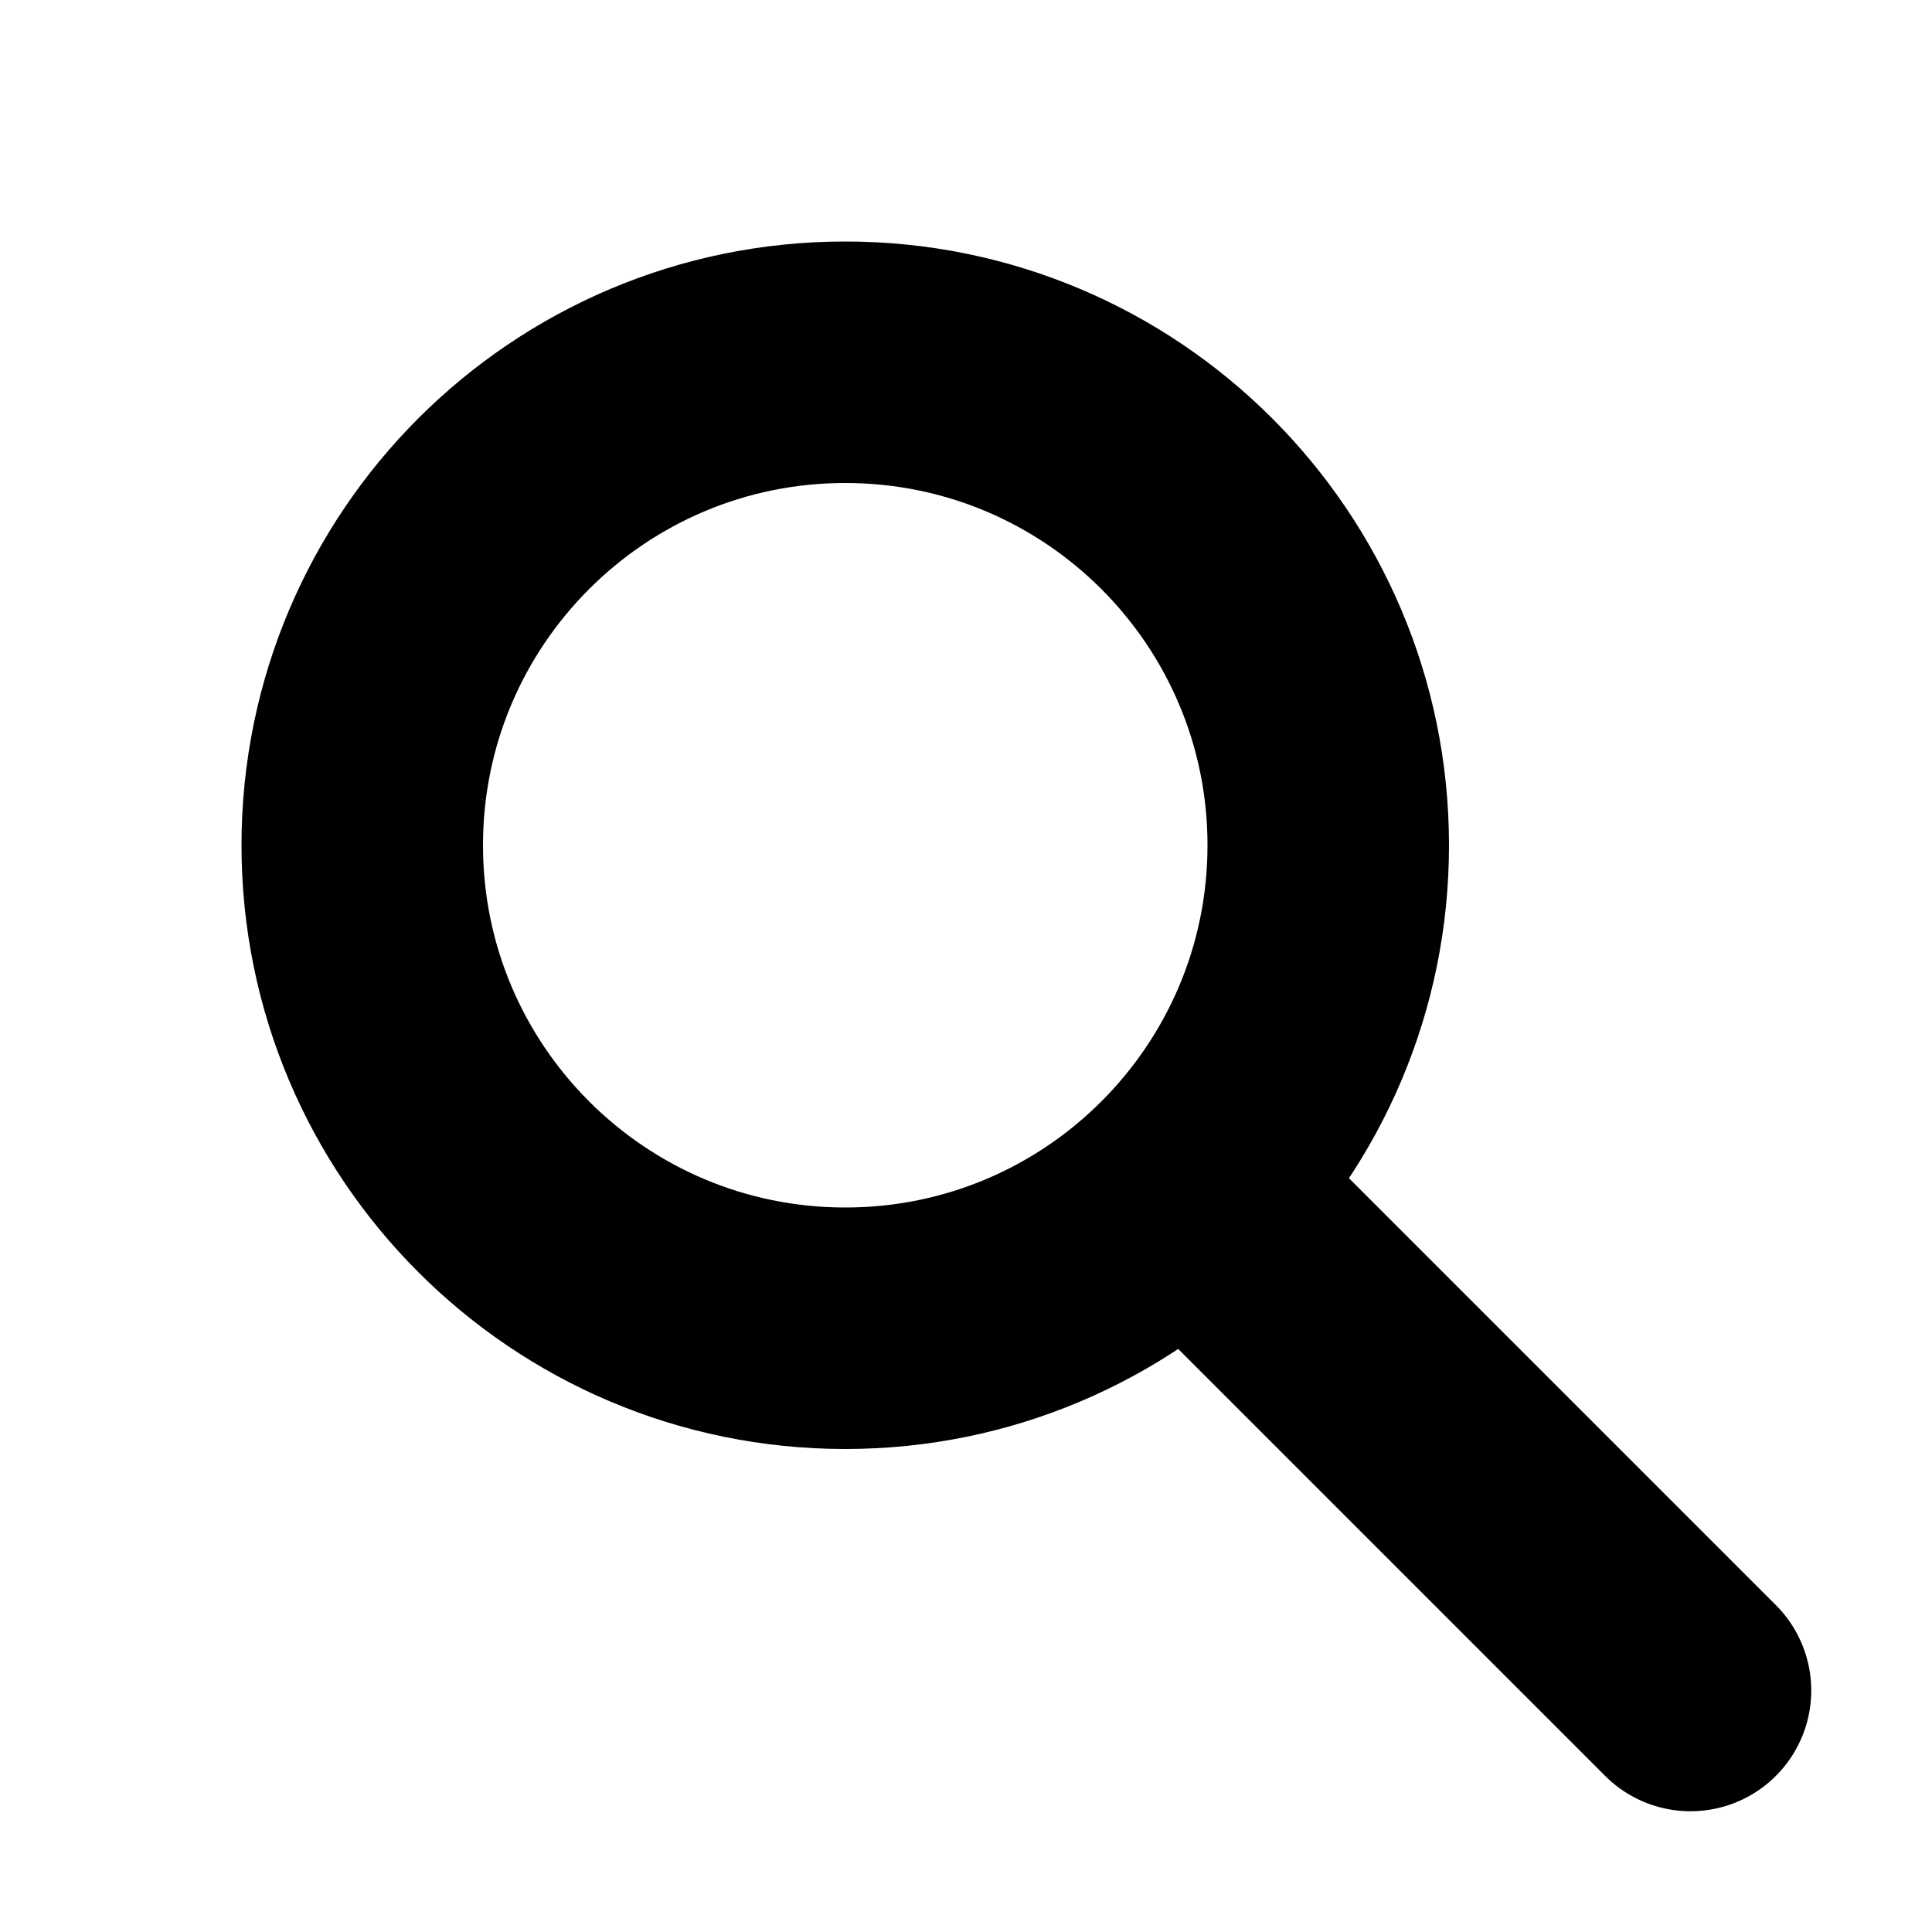
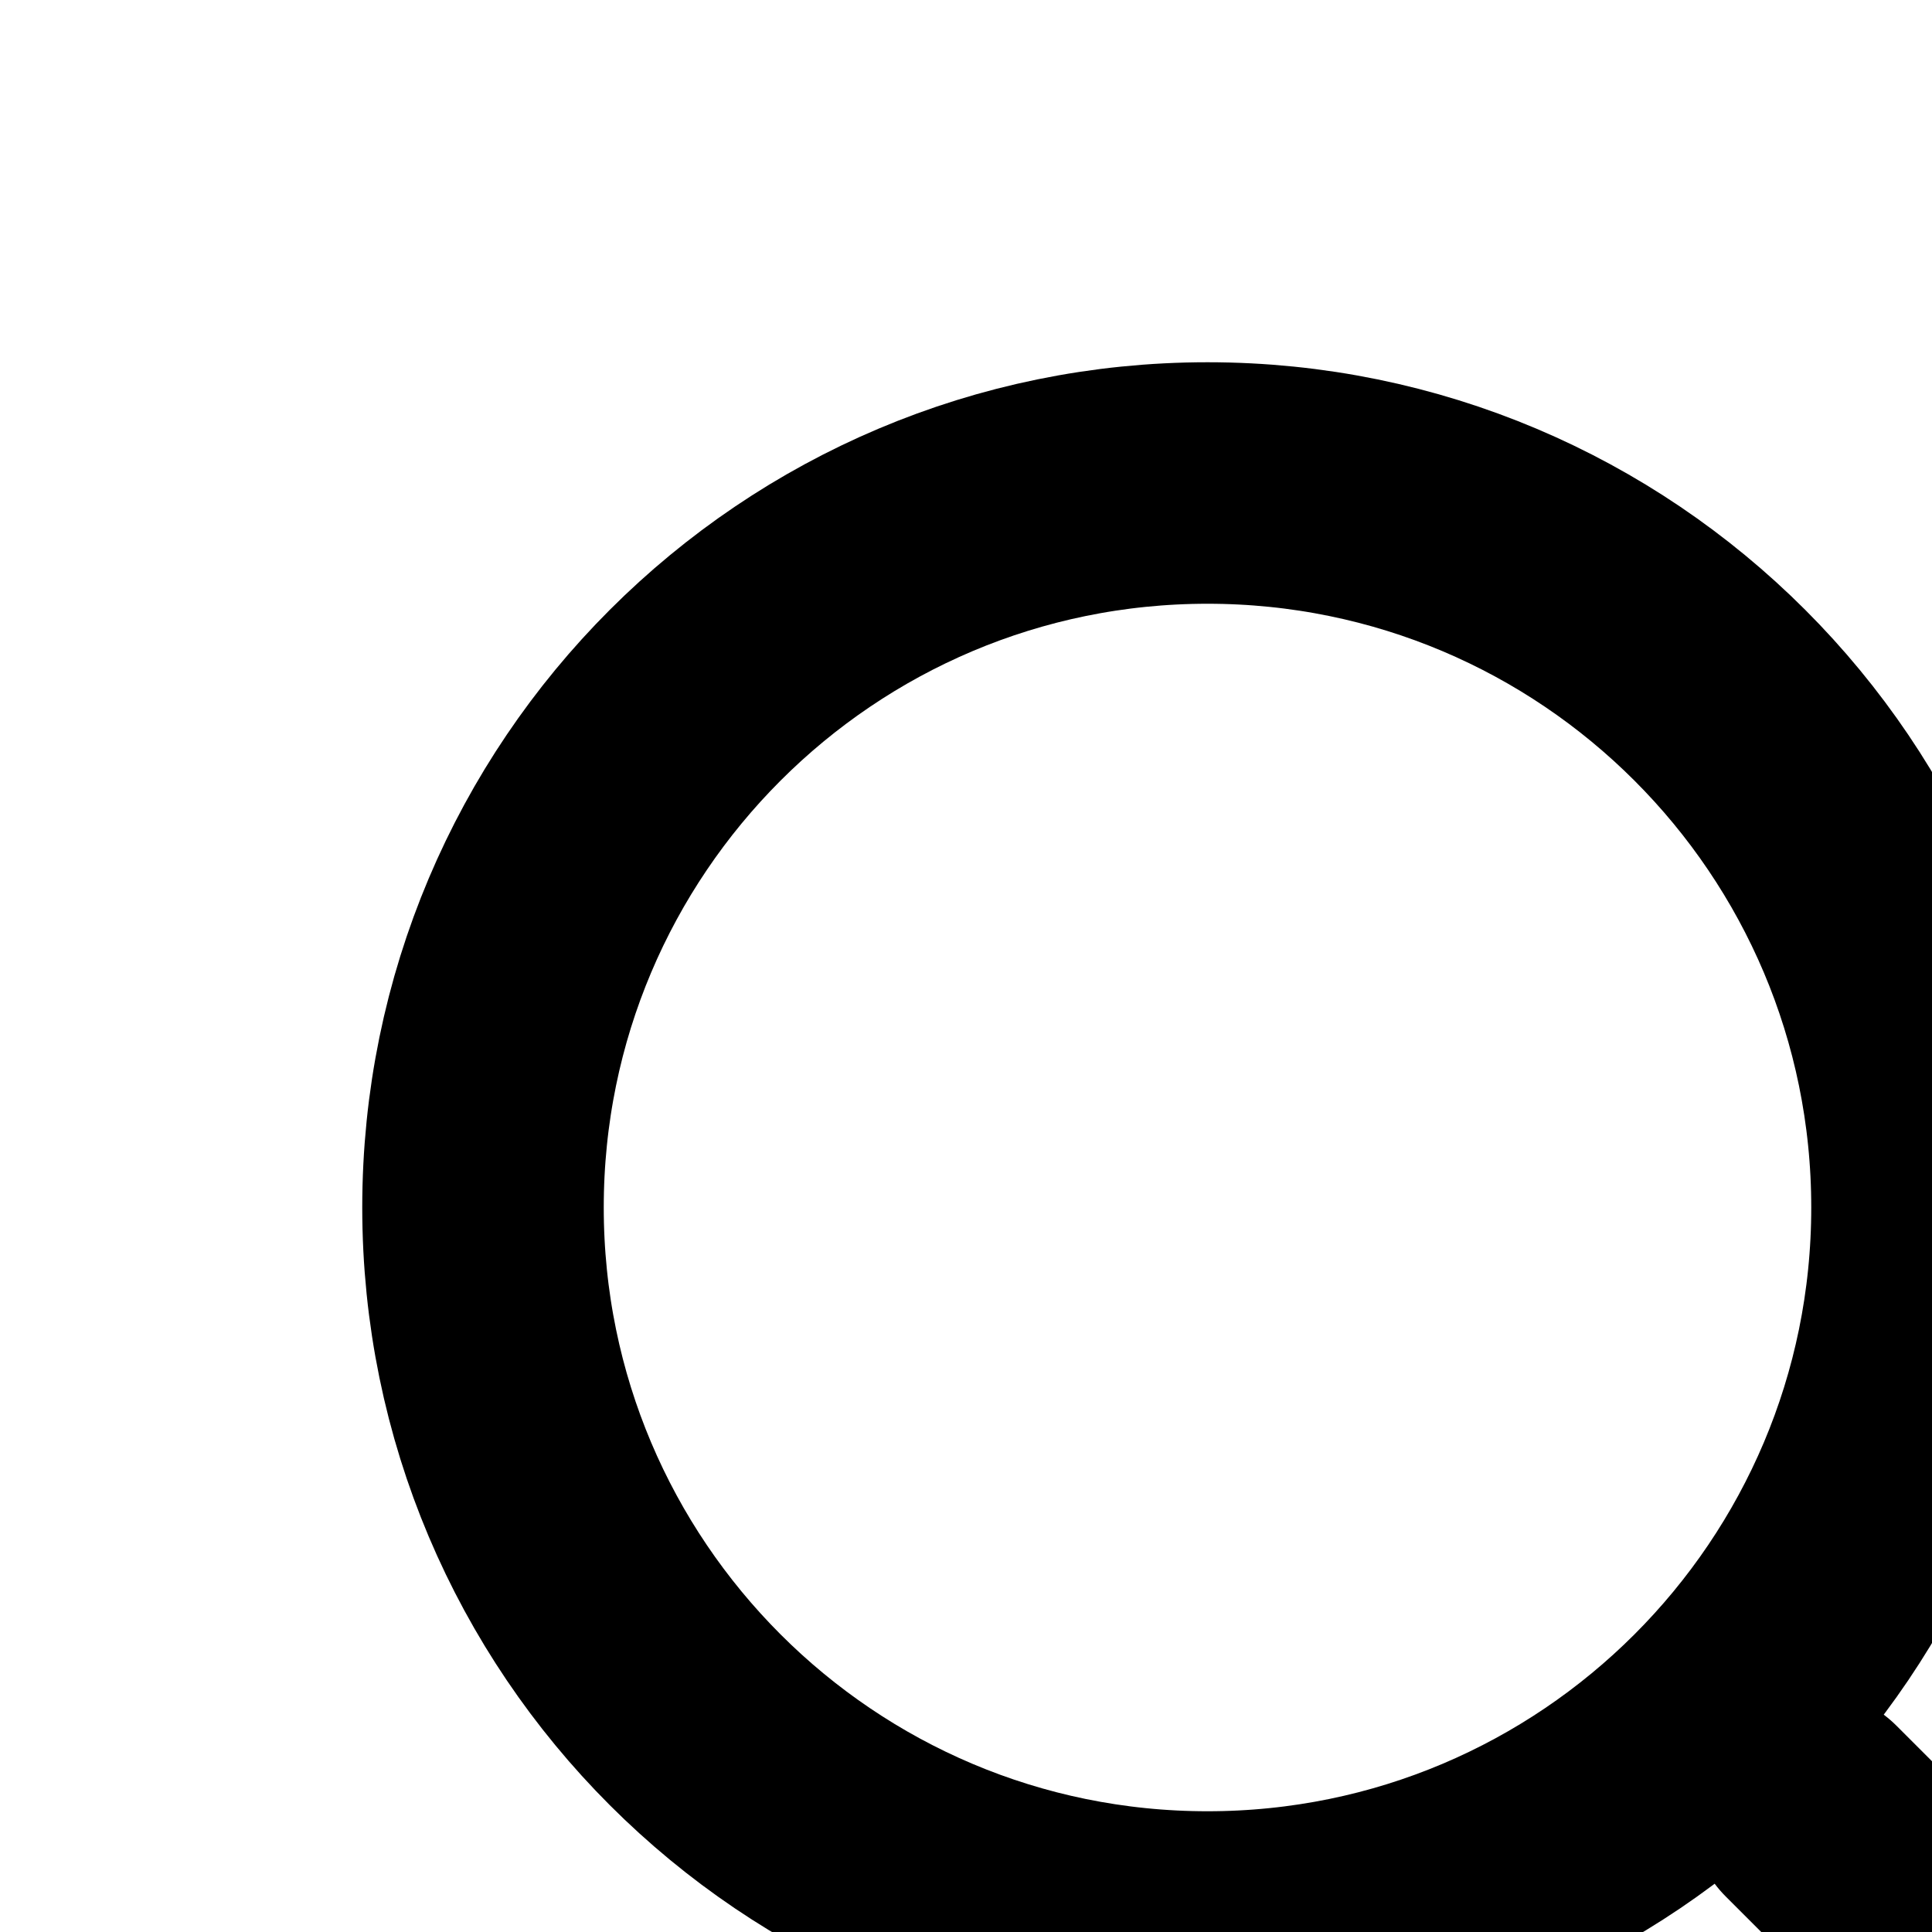
<svg xmlns="http://www.w3.org/2000/svg" viewBox="0 0 16 16">
-   <path d="M3 7 A4 4 0 1 0 11 7 A4 4 0 1 0 3 7 Z" fill="none" stroke="currentColor" stroke-width="2" stroke-linecap="round" stroke-linejoin="round" />
-   <path d="M10 10 L14 14" fill="none" stroke="currentColor" stroke-width="2" stroke-linecap="round" stroke-linejoin="round" />
+   <path d="M4 10 A6 6 0 1 0 16 10 A6 6 0 1 0 4 10 Z" fill="none" stroke="currentColor" stroke-width="2" stroke-linecap="round" stroke-linejoin="round" />
+   <path d="M15 15 L21 21" fill="none" stroke="currentColor" stroke-width="2" stroke-linecap="round" stroke-linejoin="round" />
</svg>
